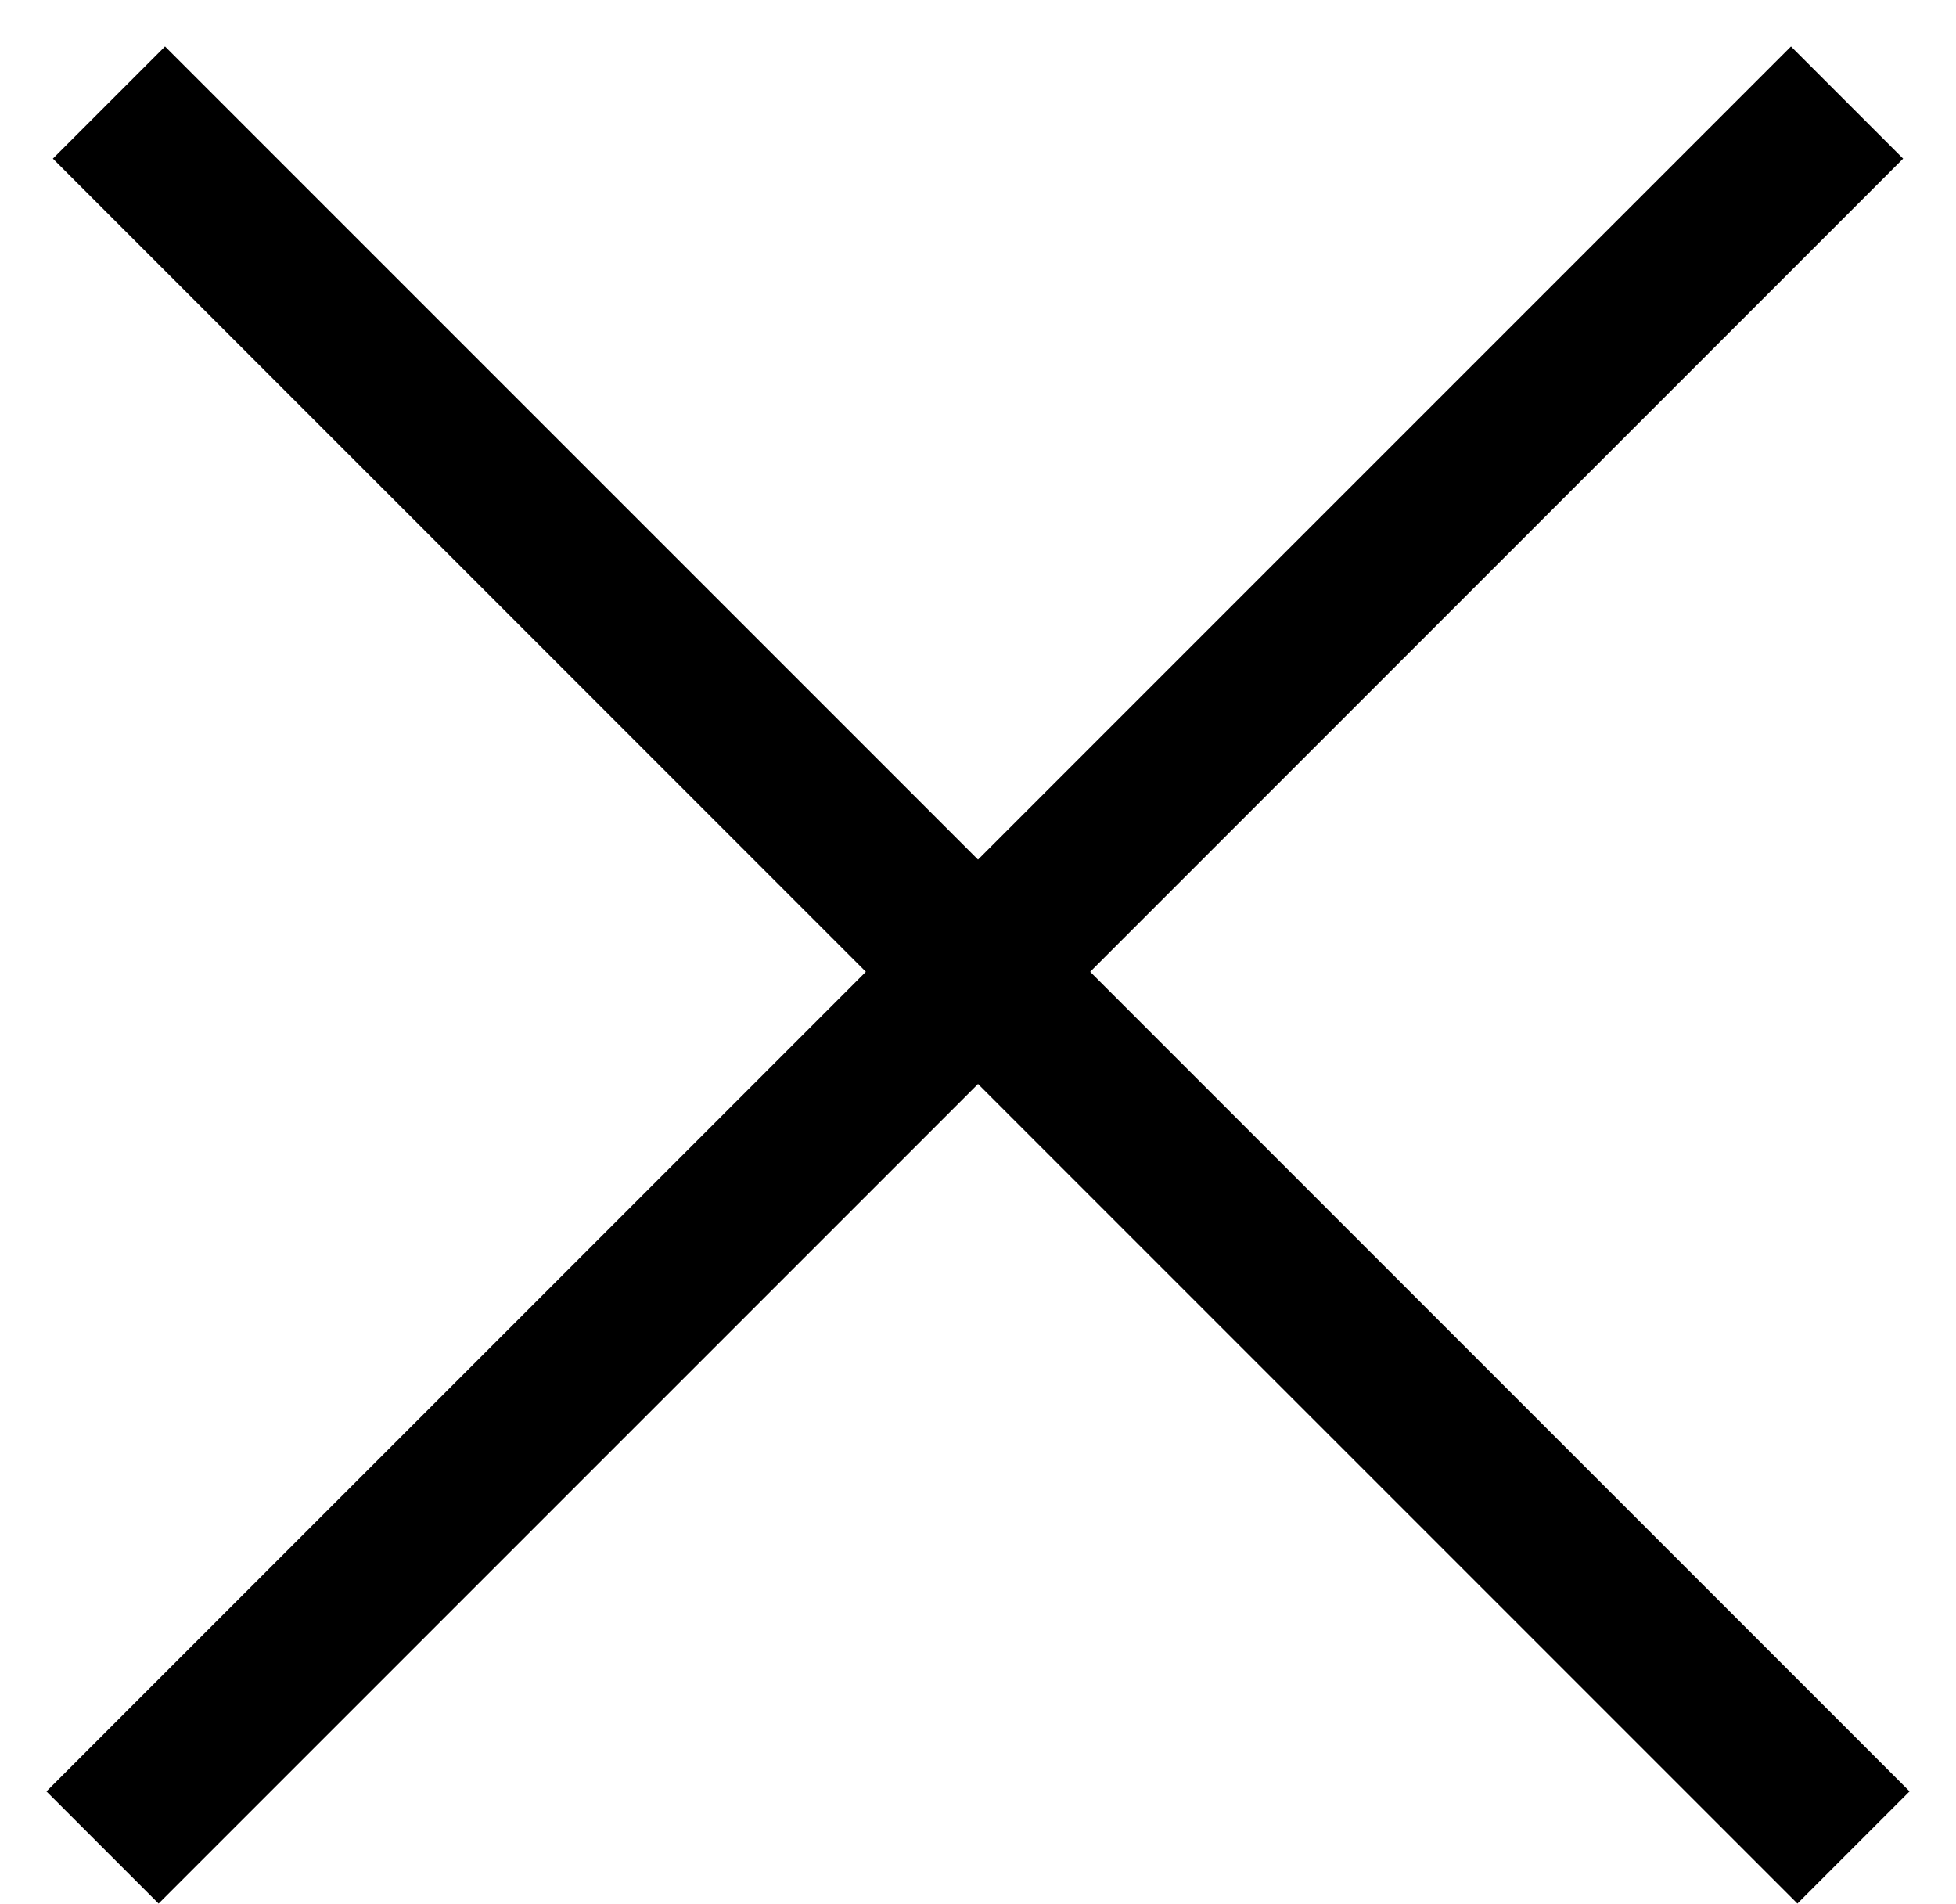
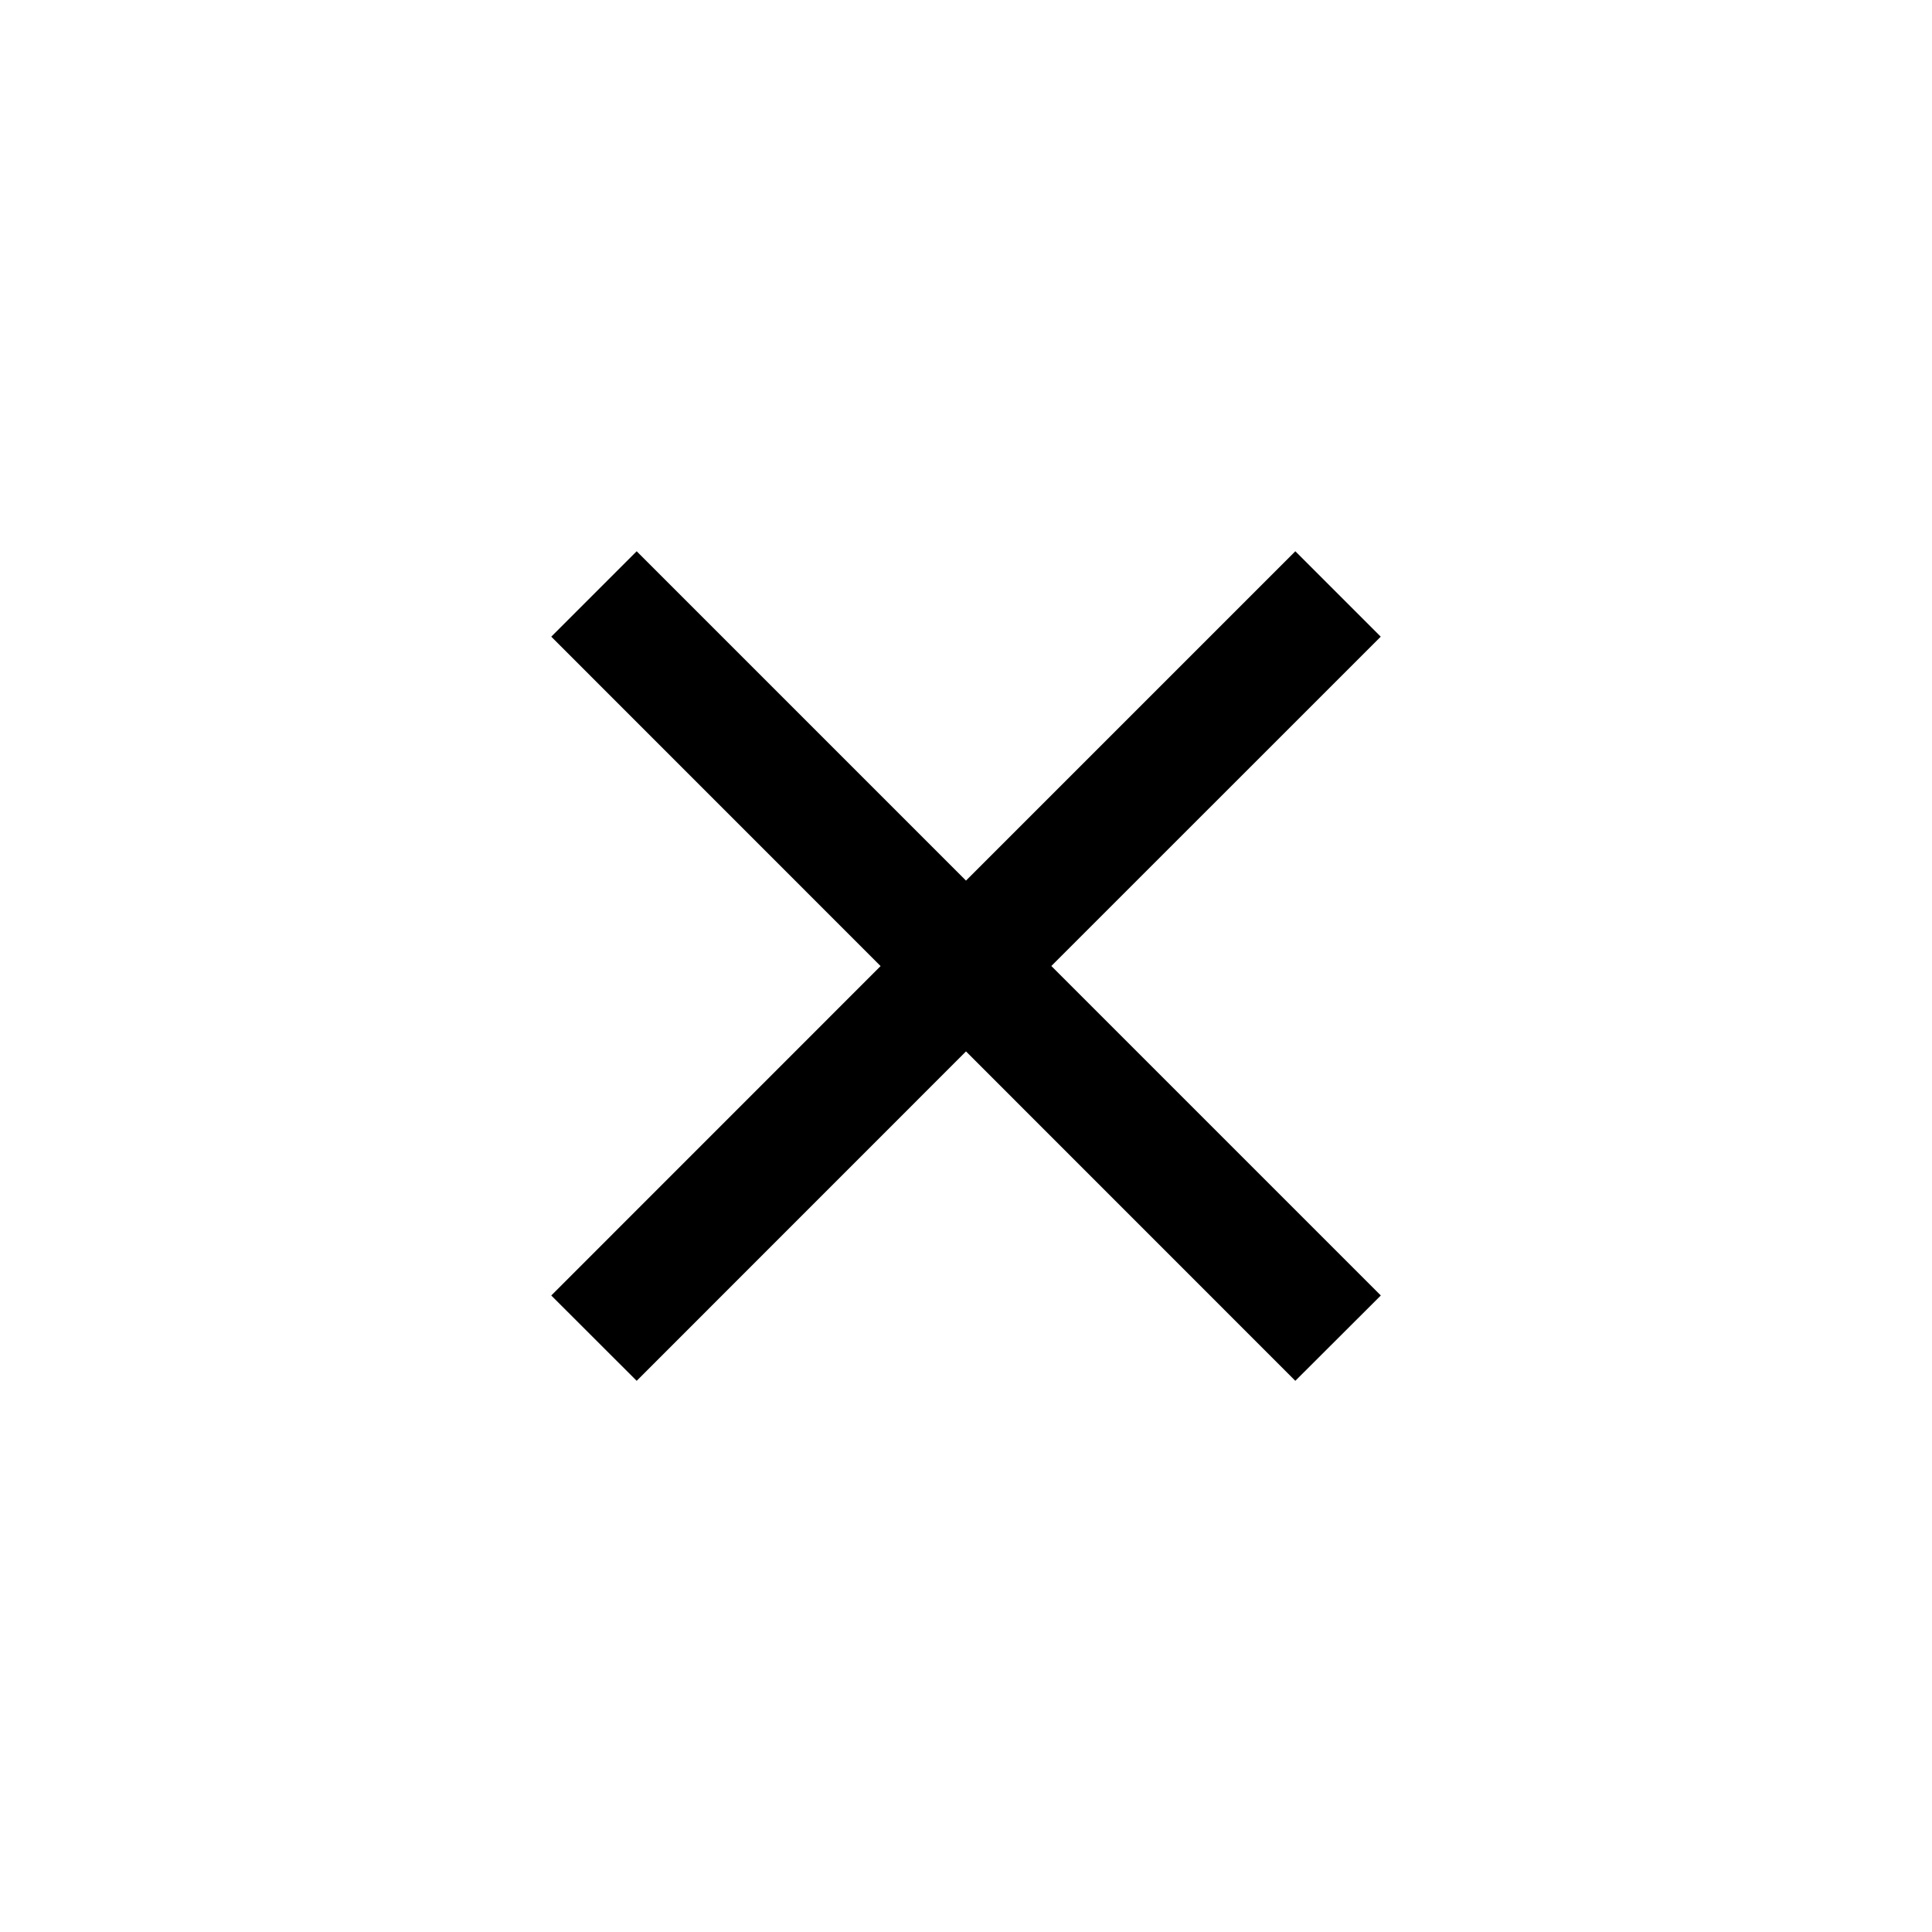
- <svg xmlns="http://www.w3.org/2000/svg" width="37" height="36" viewBox="0 0 37 36" fill="none">
-   <line x1="2.061" y1="1.939" x2="35.061" y2="34.939" stroke="currentColor" stroke-width="3" />
-   <line y1="-1.5" x2="46.669" y2="-1.5" transform="matrix(-0.707107 0.707107 0.707107 0.707107 36 3)" stroke="currentColor" stroke-width="3" />
+ <svg xmlns="http://www.w3.org/2000/svg" width="24" height="24" viewBox="0 0 24 24" fill="none">
+   <path d="M17.152 7.909L13.06 12L17.153 16.093L16.091 17.153L12 13.061L7.909 17.153L6.848 16.093L10.939 12.001L6.848 7.909L7.909 6.848L12 10.939L16.091 6.848L17.152 7.909Z" fill="currentColor" />
</svg>
